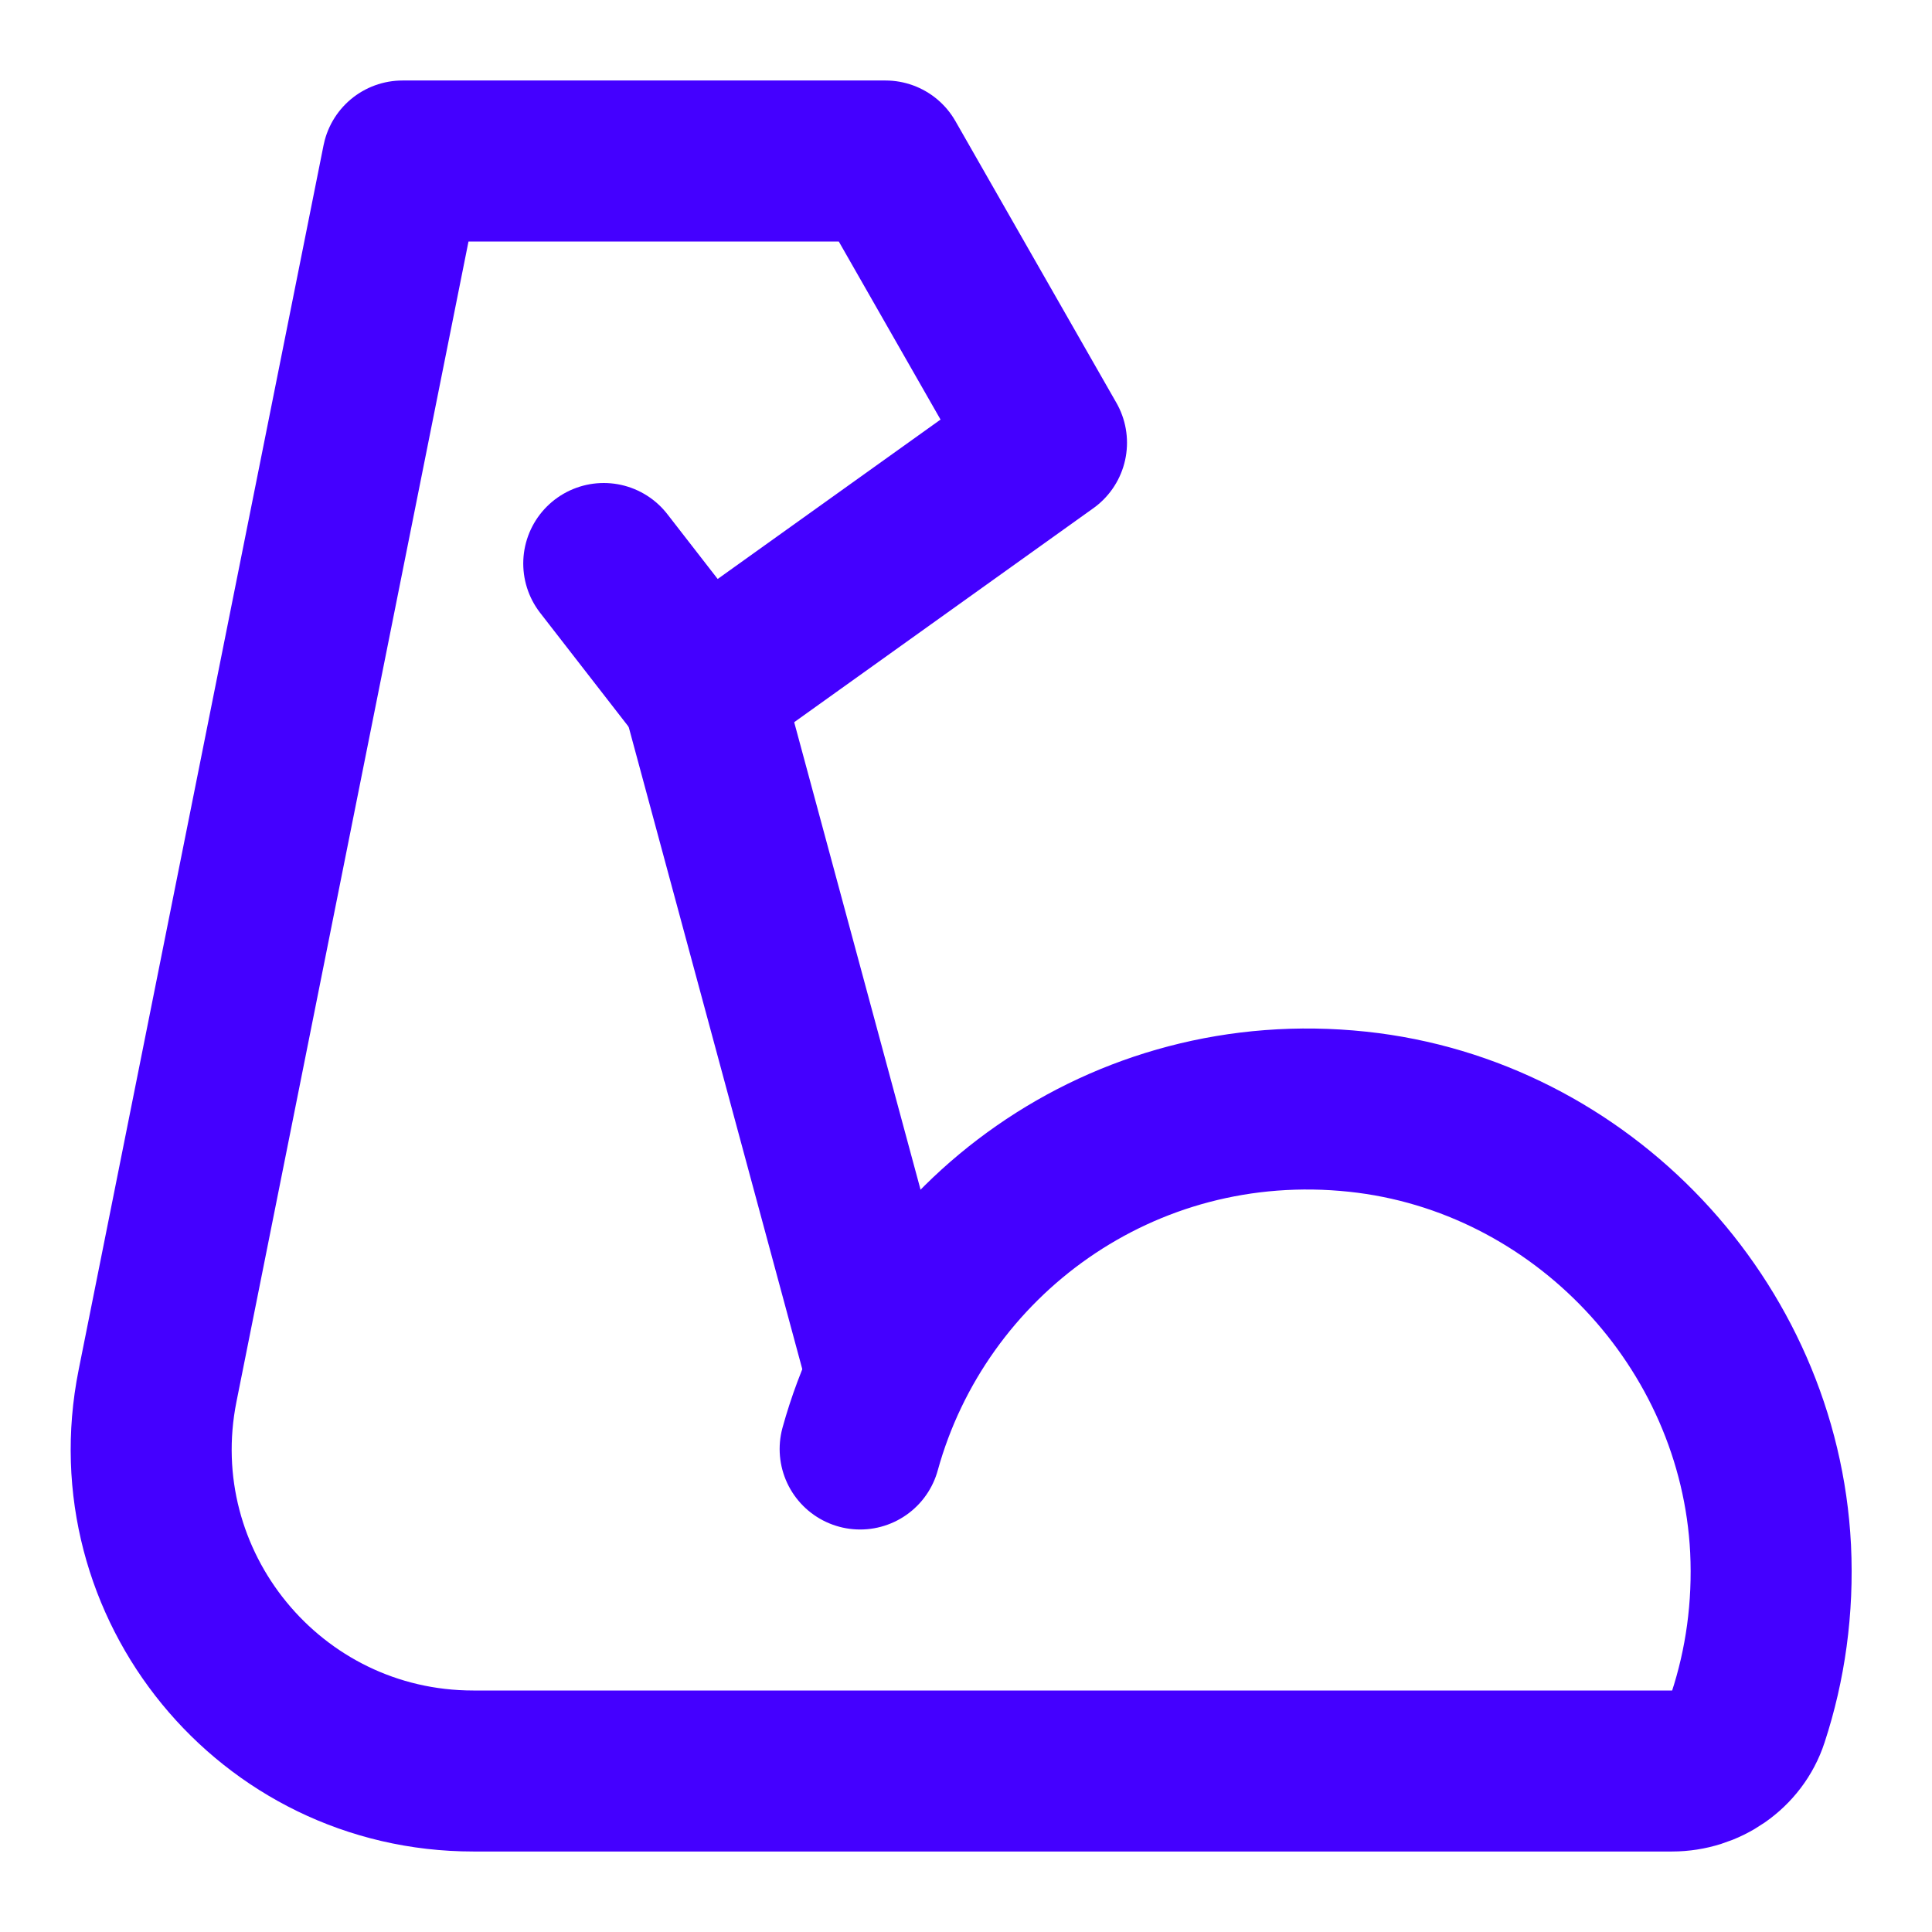
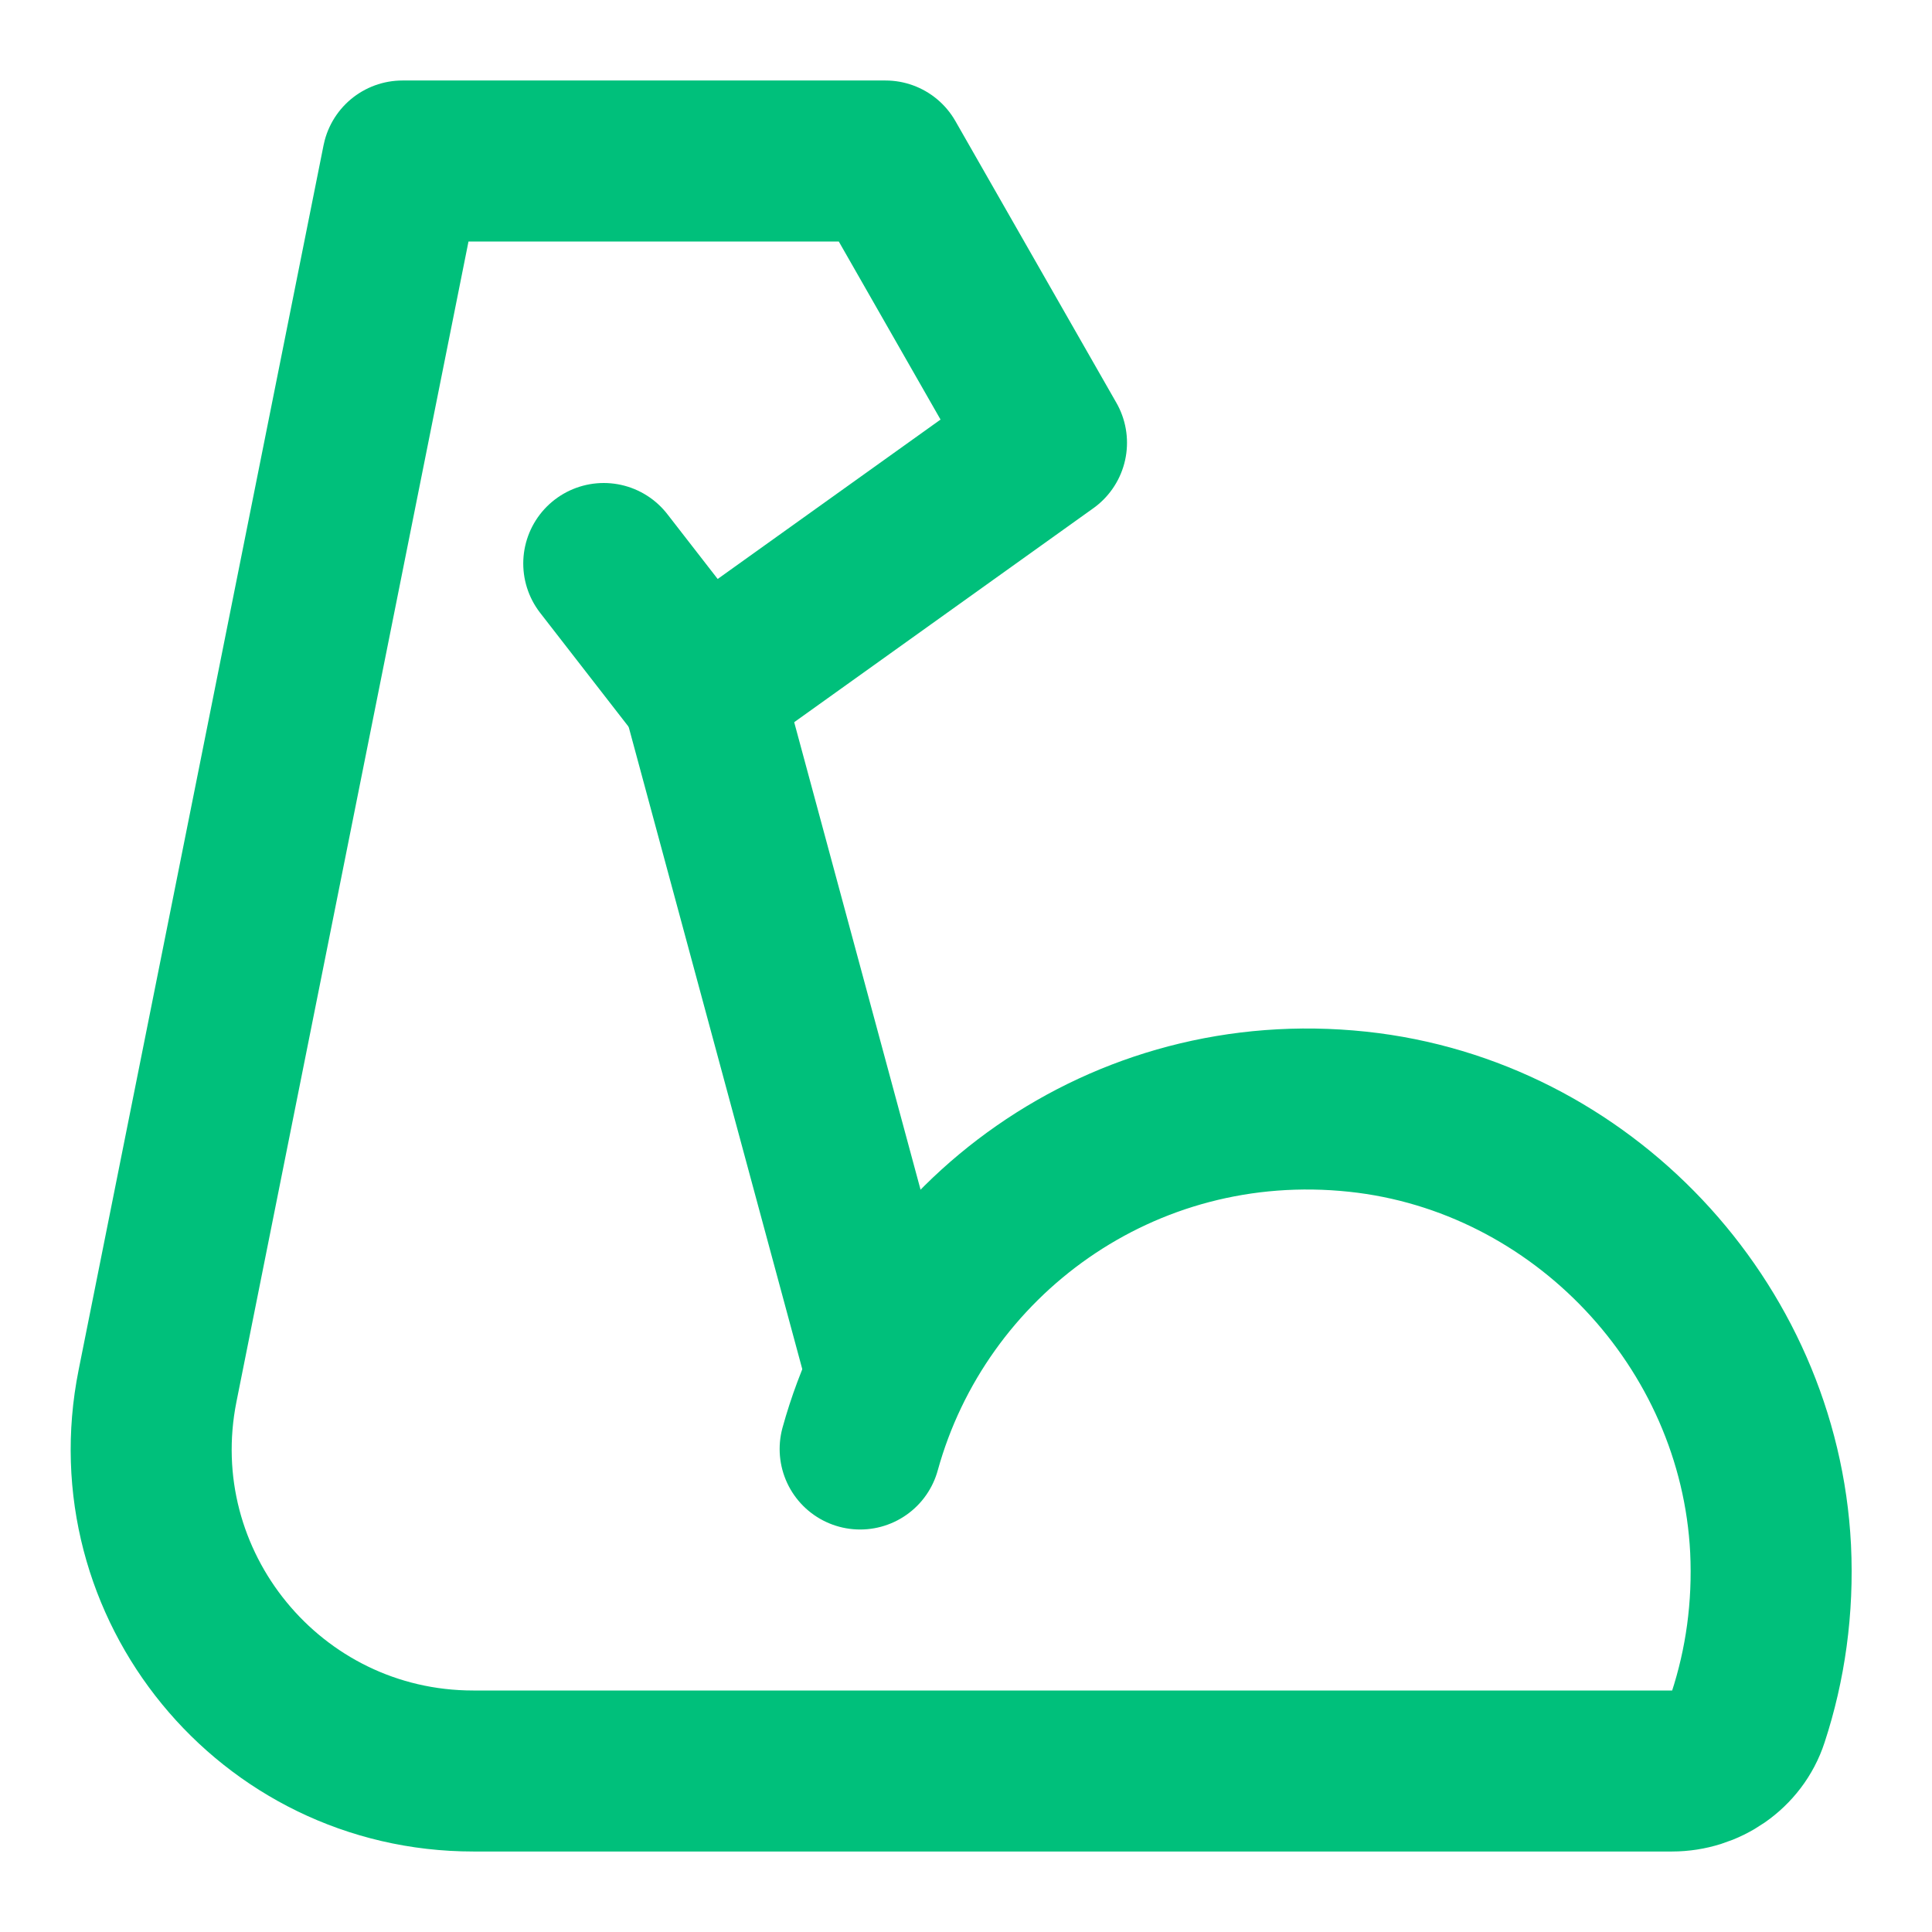
<svg xmlns="http://www.w3.org/2000/svg" width="800px" height="800px" viewBox="0 0 48 48" fill="none">
  <g id="SVGRepo_bgCarrier" stroke-width="0" />
  <g id="SVGRepo_tracerCarrier" stroke-linecap="round" stroke-linejoin="round" />
  <g id="SVGRepo_iconCarrier">
-     <path d="M21.37 36C22.82 30.75 27.89 27 33.73 27.62C39.29 28.21 43.71 32.9 43.99 38.48C44.06 39.95 43.86 41.36 43.43 42.67C43.17 43.47 42.39 44 41.54 44H11.758C6.71 44 2.924 39.381 3.914 34.431L10 4H22L26 11L17.43 17.13L15 14" stroke="#4400ff" stroke-width="4" stroke-miterlimit="2" stroke-linecap="round" stroke-linejoin="round" />
-     <path d="M17.44 17.13L22 34" stroke="#4400ff" stroke-width="4" stroke-miterlimit="2" stroke-linecap="round" stroke-linejoin="round" />
+     <path d="M21.37 36C22.82 30.75 27.89 27 33.73 27.62C39.29 28.21 43.71 32.9 43.99 38.48C44.06 39.95 43.86 41.36 43.43 42.67C43.17 43.47 42.39 44 41.54 44H11.758C6.71 44 2.924 39.381 3.914 34.431L10 4H22L26 11L17.43 17.13L15 14" stroke="#00c07b" stroke-width="4" stroke-miterlimit="2" stroke-linecap="round" stroke-linejoin="round" />
+     <path d="M17.44 17.13L22 34" stroke="#00c07b" stroke-width="4" stroke-miterlimit="2" stroke-linecap="round" stroke-linejoin="round" />
  </g>
</svg>
